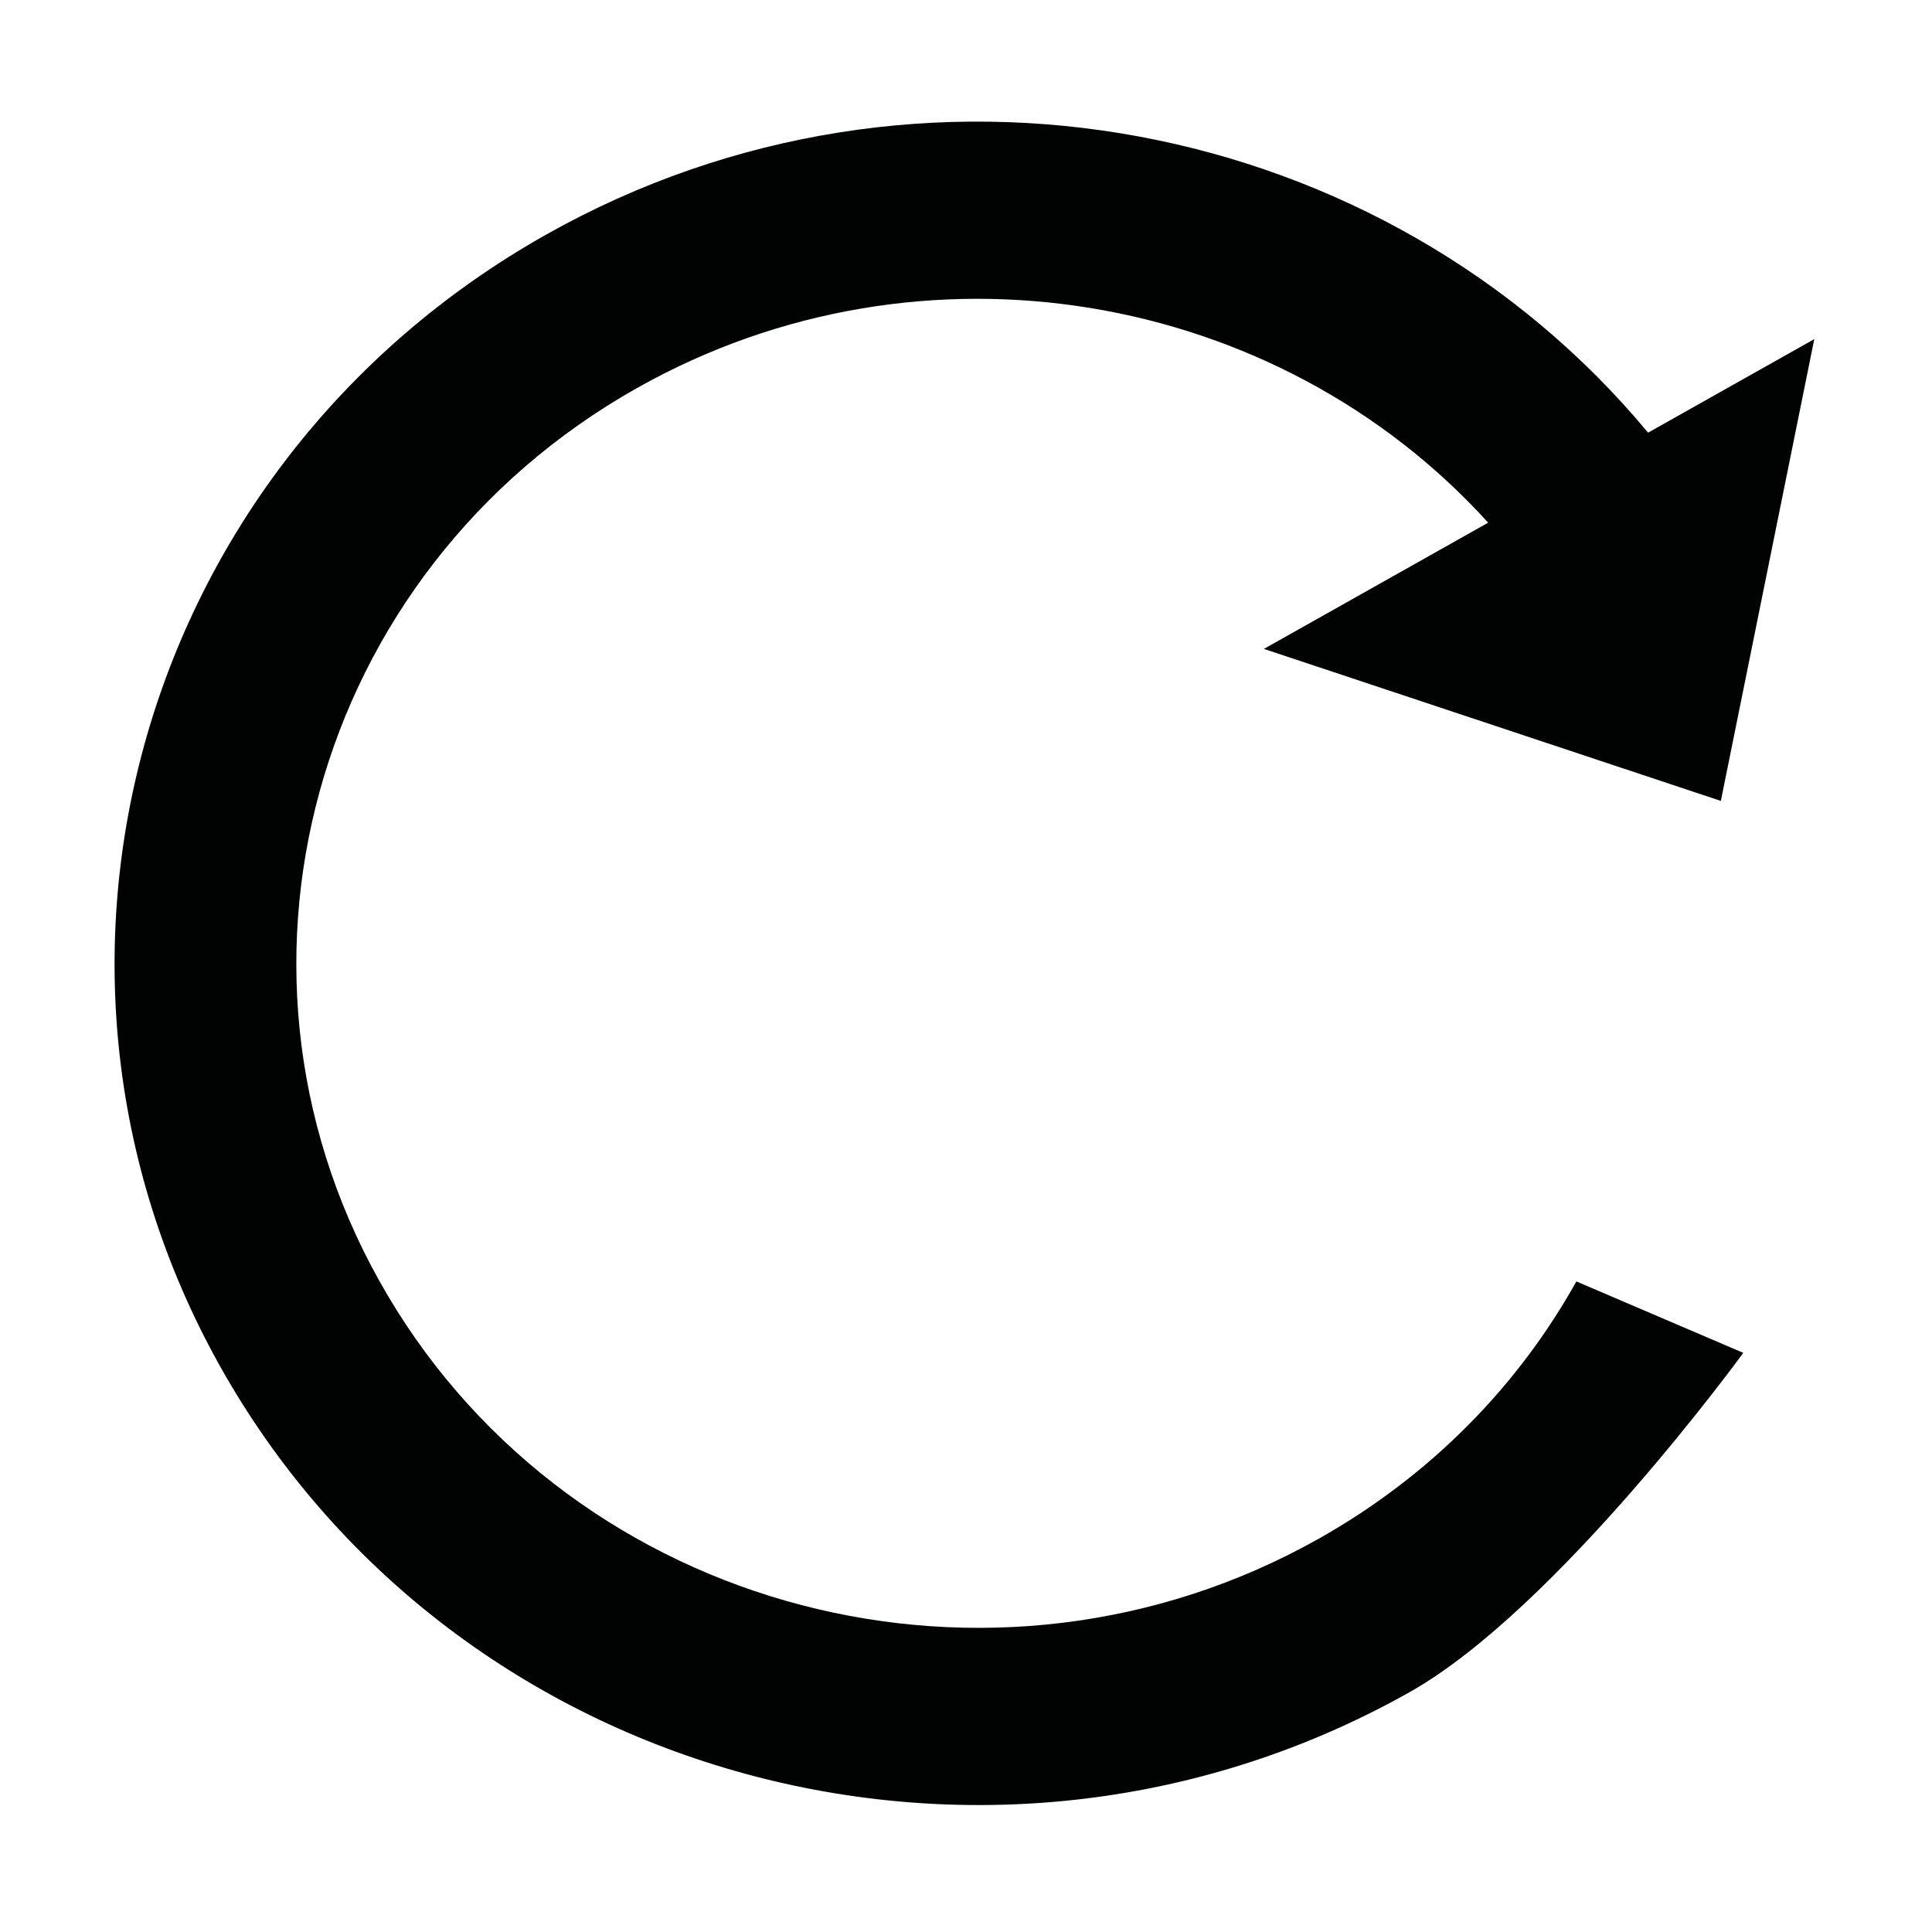
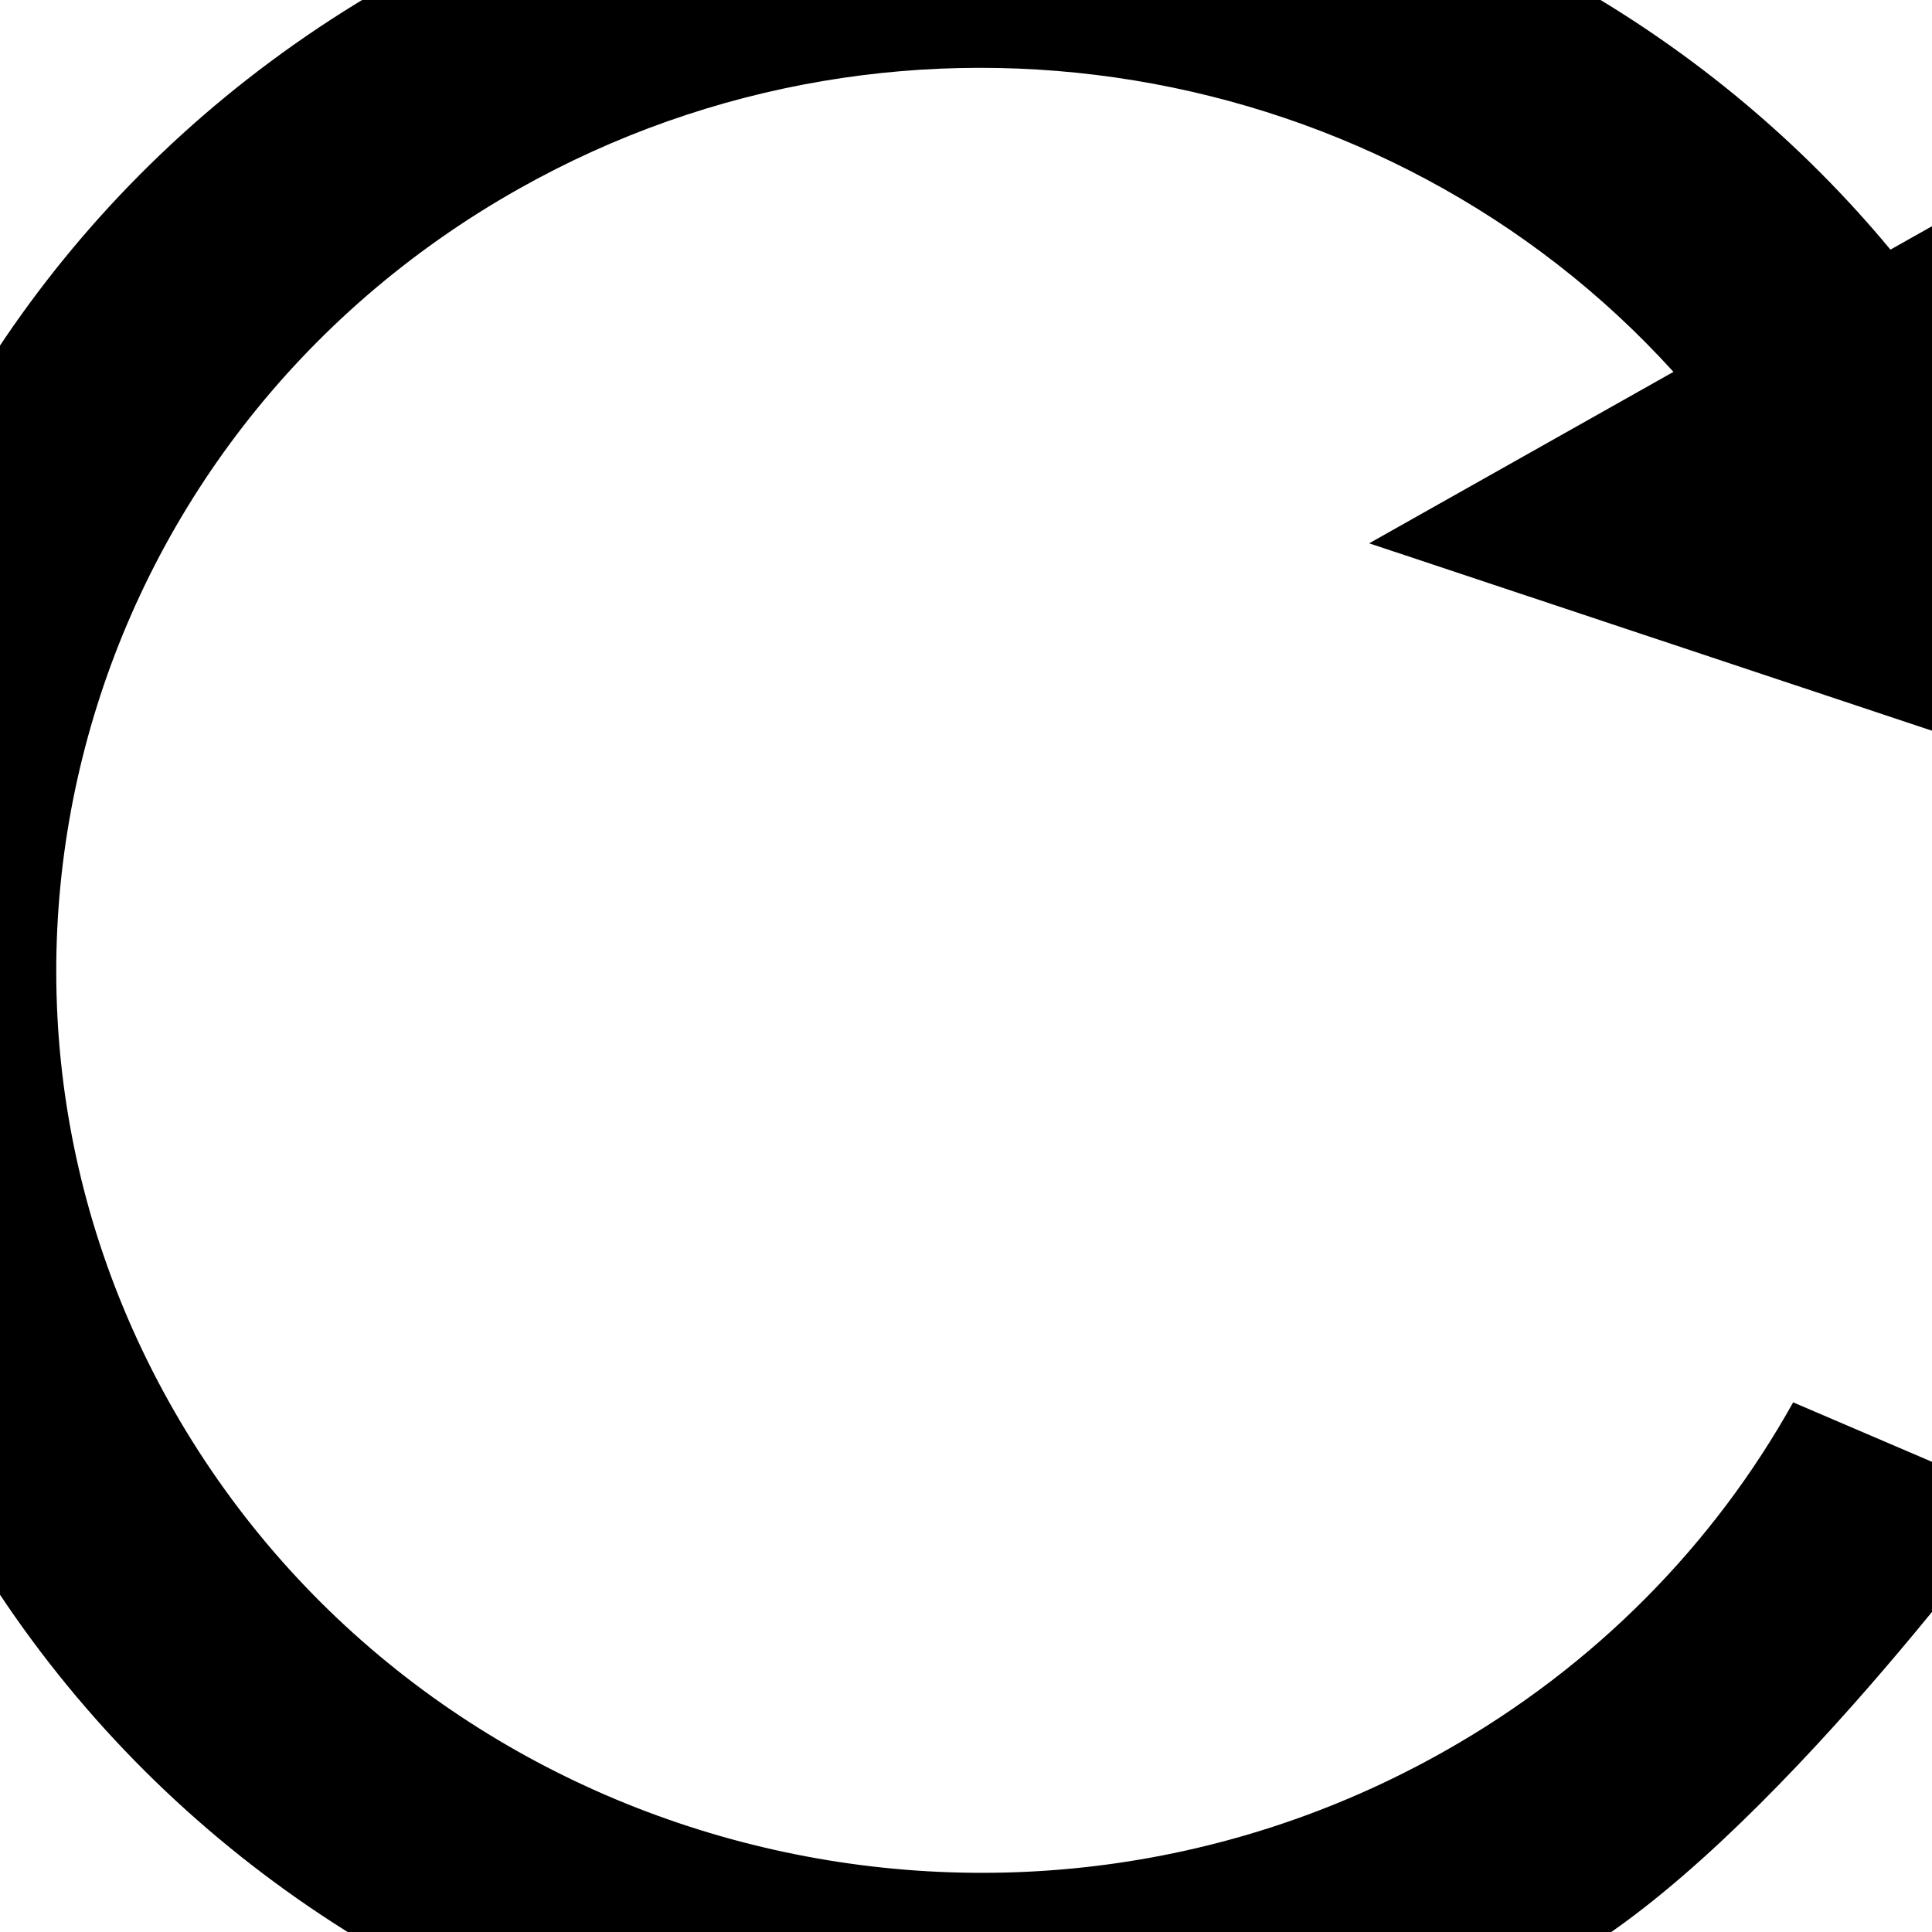
- <svg xmlns="http://www.w3.org/2000/svg" version="1.1" id="Layer_1" x="0px" y="0px" width="1024px" height="1024px" viewBox="0 0 1024 1024" enable-background="new 0 0 1024 1024" xml:space="preserve">
-   <g>
-     <g>
-       <path fill="#010202" d="M698.937,815.558c-172.763,97.247-393.678,39.538-493.42-128.898    c-99.75-168.429-40.552-383.804,132.211-481.048c151.333-85.184,339.61-51.463,451.033,71.421L669.9,343.935l242.183,80.562    l49.526-244.759l-88.086,49.582C734.342,61.848,487.107,13.094,289.568,124.284C70.73,247.46-4.247,520.268,122.096,733.616    C248.442,946.961,528.264,1020.06,747.1,896.885c78.203-44.019,176.876-179.843,176.876-179.843l-88.462-37.854    C804.808,734.214,758.658,781.943,698.937,815.558z" />
-     </g>
-   </g>
+ <svg xmlns="http://www.w3.org/2000/svg" preserveAspectRatio="xMidYMid" width="1024" height="1024" viewBox="0 0 1024 1024">
+   <defs>
+     <style>
+       .cls-1 {
+         fill: #000;
+         fill-rule: evenodd;
+       }
+     </style>
+   </defs>
+   <path d="M1121.503,64.967 L1054.302,397.380 L725.683,287.967 L886.964,197.103 C735.777,30.212 480.304,-15.584 274.960,100.106 C40.538,232.174 -39.784,524.679 95.563,753.428 C230.904,982.181 530.664,1060.558 765.086,928.487 C846.121,882.834 908.741,818.011 950.405,743.276 L1070.437,794.690 C1070.437,794.690 936.553,979.156 830.438,1038.939 C533.500,1206.224 153.810,1106.948 -17.628,817.199 C-189.062,527.447 -87.326,156.942 209.613,-10.347 C477.656,-161.355 813.126,-95.142 1001.978,132.306 L1121.503,64.967 Z" class="cls-1" />
</svg>
